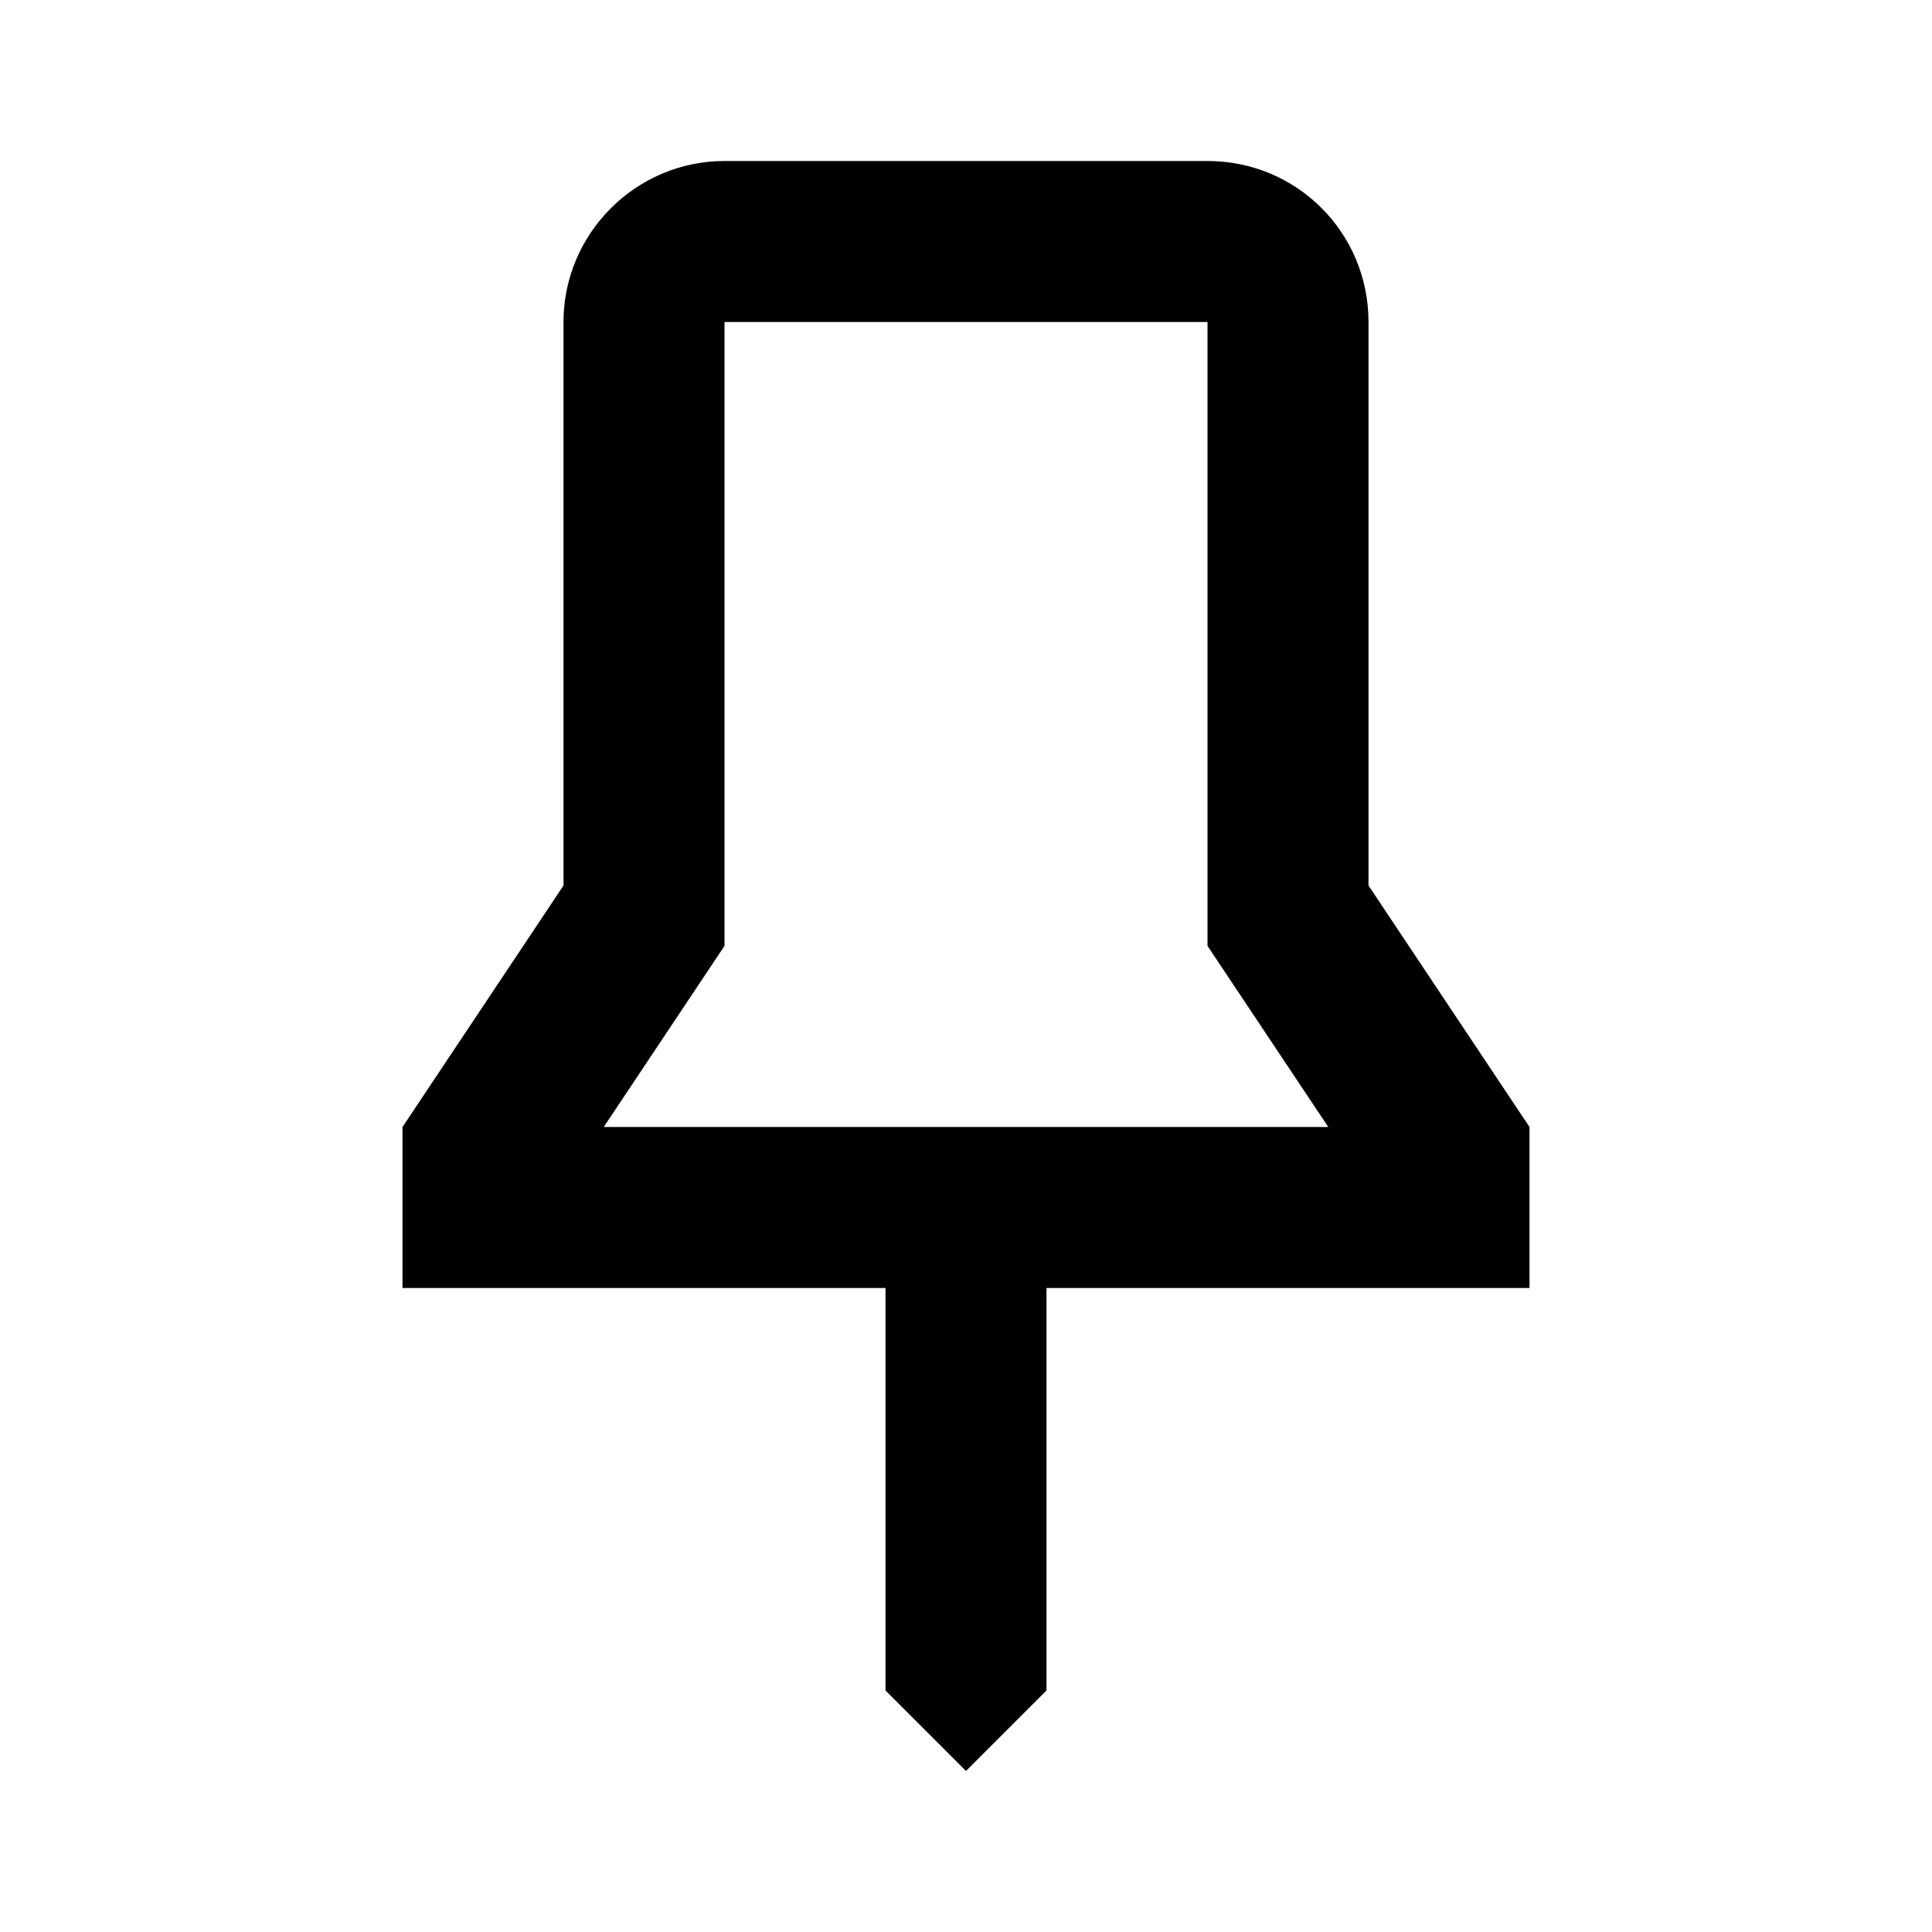
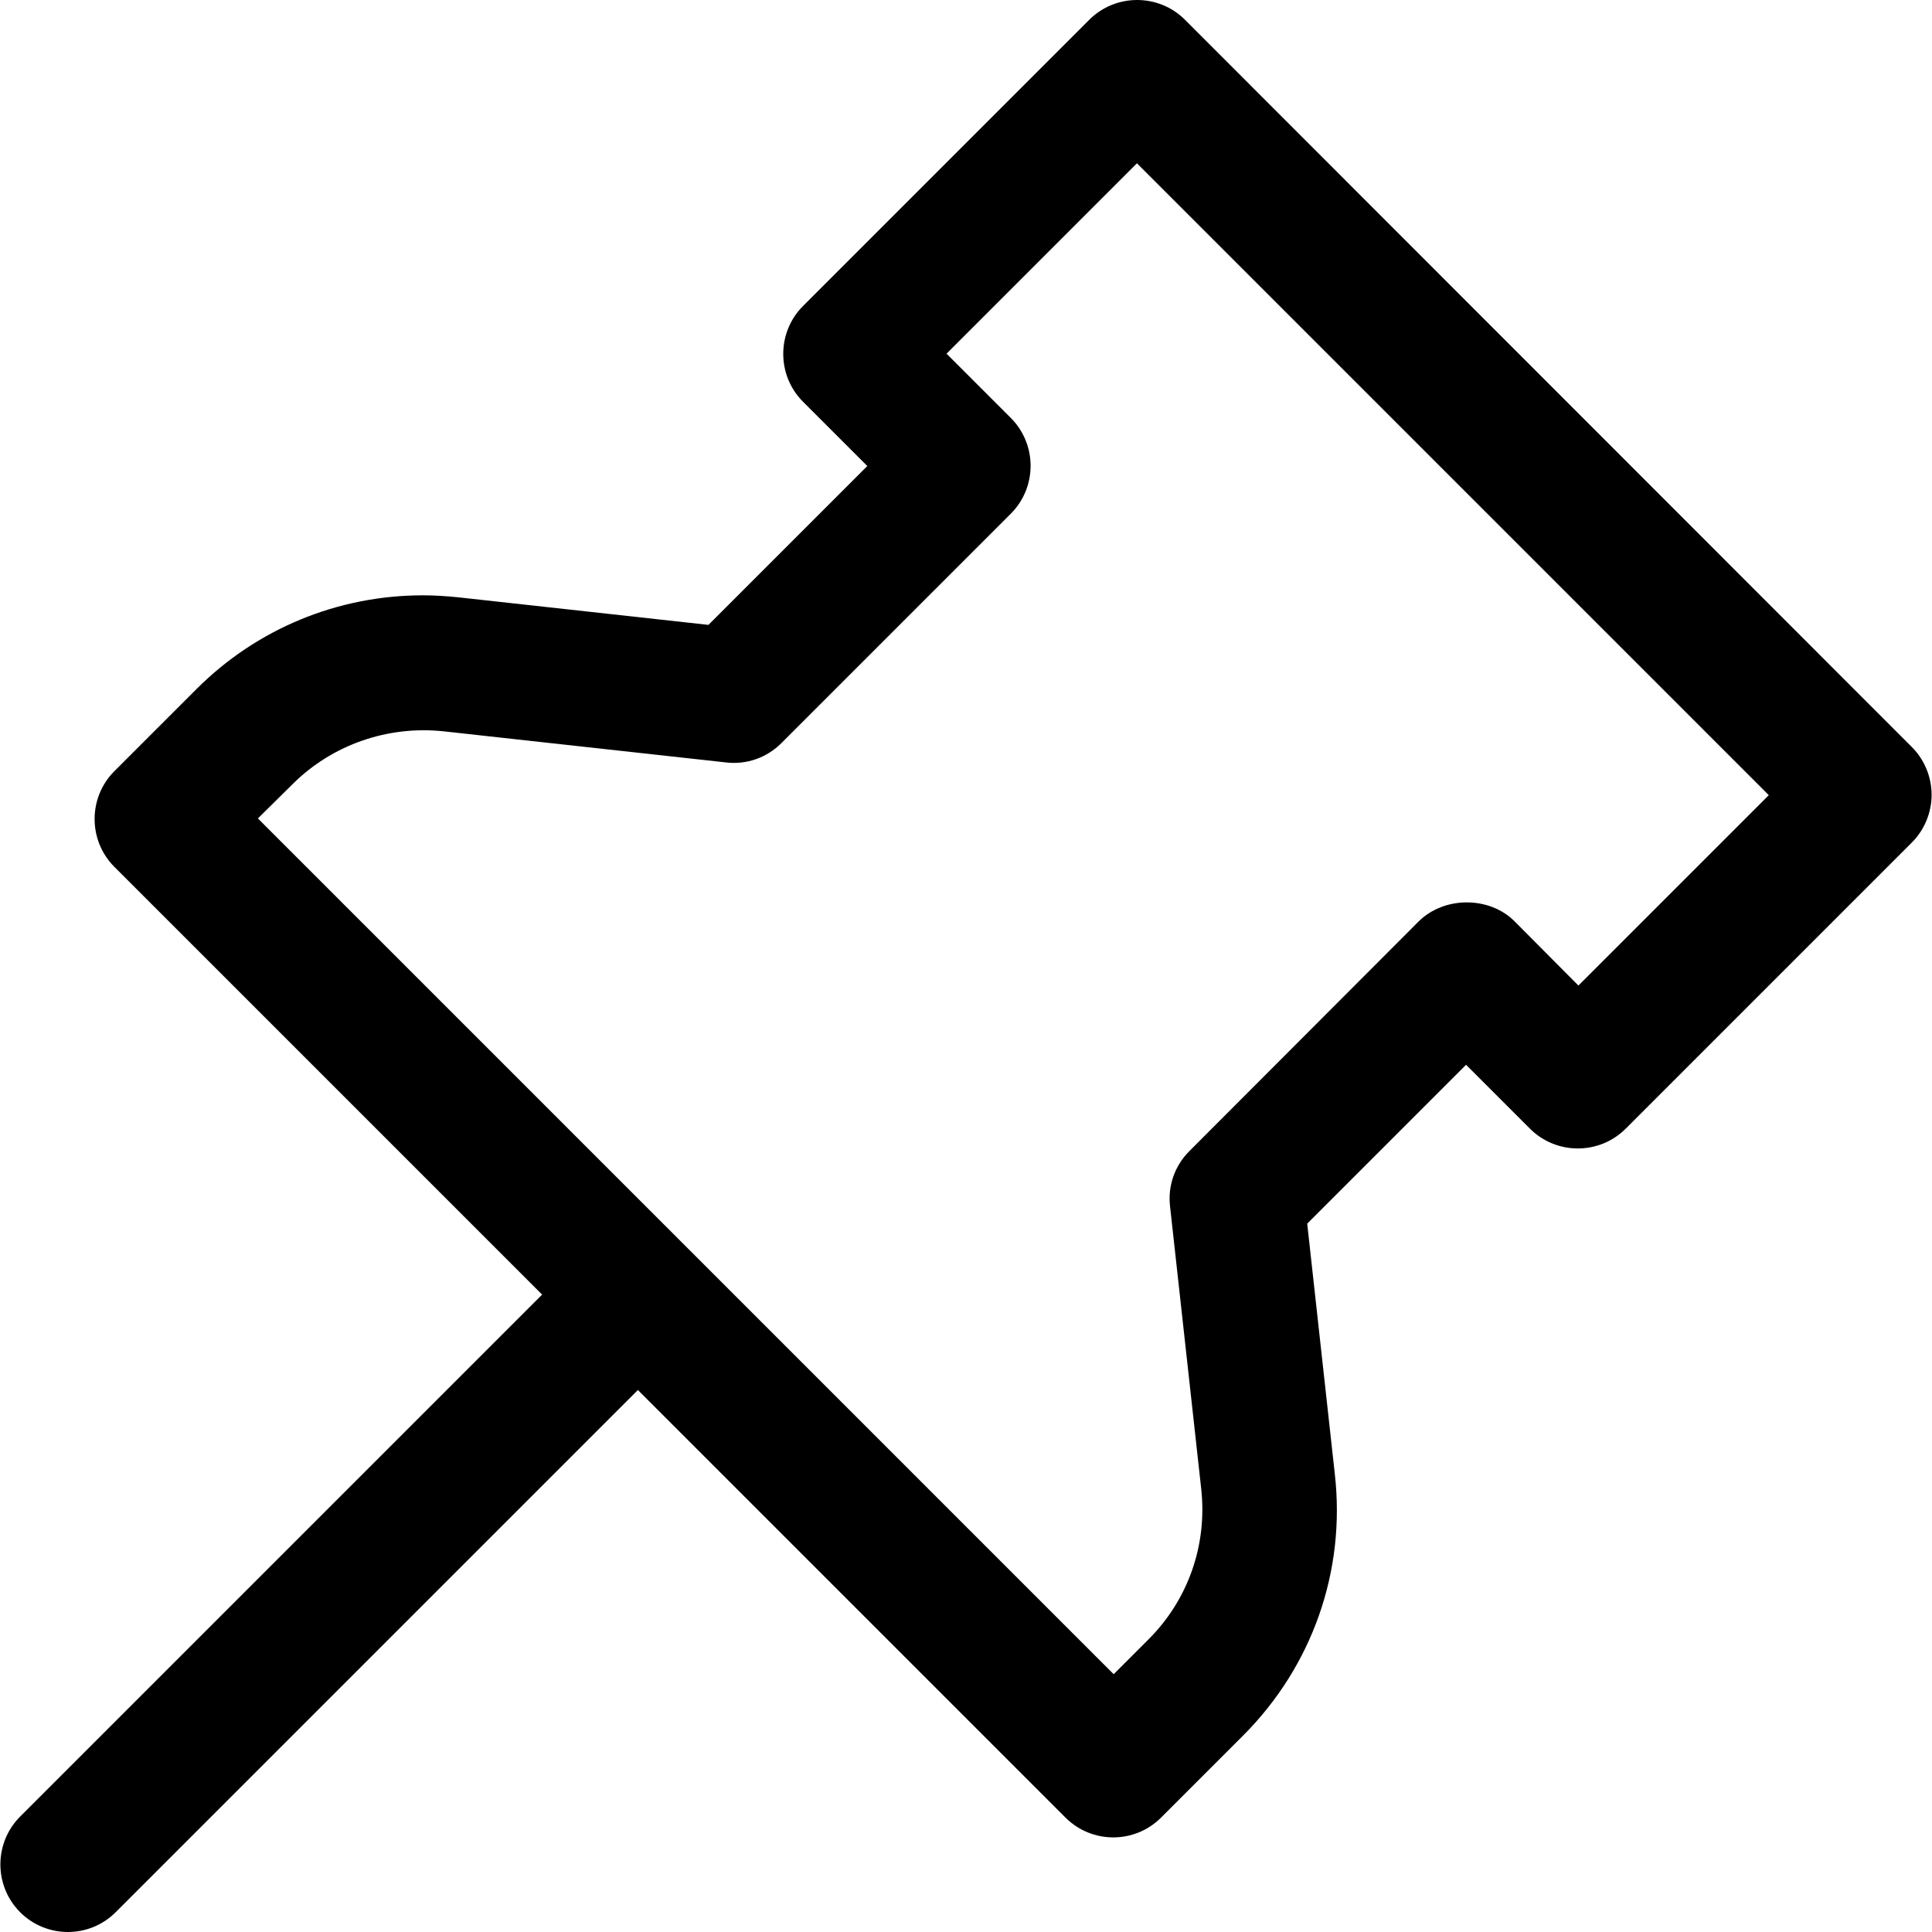
- <svg xmlns="http://www.w3.org/2000/svg" width="24" height="24" viewBox="0 0 24 24">
-   <path fill="none" d="M0 0h24v24H0z" />
-   <path fill="#000" d="M17 4v7l2 3v2h-6v5l-1 1-1-1v-5H5v-2l2-3V4c0-1.1.9-2 2-2h6c1.11 0 2 .89 2 2zM9 4v7.75L7.5 14h9L15 11.75V4H9z" />
+ <svg xmlns="http://www.w3.org/2000/svg" version="1.1" id="Capa_1" x="0px" y="0px" viewBox="0 0 490.125 490.125" style="enable-background:new 0 0 490.125 490.125;" xml:space="preserve">
+   <g>
+     <g>
+       <g>
+         <path d="M300.625,5.025c-6.7-6.7-17.6-6.7-24.3,0l-72.6,72.6c-6.7,6.7-6.7,17.6,0,24.3l16.3,16.3l-40.3,40.3l-63.5-7     c-3-0.3-6-0.5-8.9-0.5c-21.7,0-42.2,8.5-57.5,23.8l-20.8,20.8c-6.7,6.7-6.7,17.6,0,24.3l108.5,108.5l-132.4,132.4     c-6.7,6.7-6.7,17.6,0,24.3c3.3,3.3,7.7,5,12.1,5s8.8-1.7,12.1-5l132.5-132.5l108.5,108.5c3.3,3.3,7.7,5,12.1,5s8.8-1.7,12.1-5     l20.8-20.8c17.6-17.6,26.1-41.8,23.3-66.4l-7-63.5l40.3-40.3l16.2,16.2c6.7,6.7,17.6,6.7,24.3,0l72.6-72.6c3.2-3.2,5-7.6,5-12.1     s-1.8-8.9-5-12.1L300.625,5.025z M400.425,250.025l-16.2-16.3c-6.4-6.4-17.8-6.4-24.3,0l-58.2,58.3c-3.7,3.7-5.5,8.8-4.9,14     l7.9,71.6c1.6,14.3-3.3,28.3-13.5,38.4l-8.7,8.7l-217.1-217.1l8.7-8.6c10.1-10.1,24.2-15,38.4-13.5l71.7,7.9     c5.2,0.6,10.3-1.2,14-4.9l58.2-58.2c6.7-6.7,6.7-17.6,0-24.3l-16.3-16.3l48.3-48.3l160.3,160.3L400.425,250.025z" />
+       </g>
+     </g>
+     <g>
+ 	</g>
+     <g>
+ 	</g>
+     <g>
+ 	</g>
+     <g>
+ 	</g>
+     <g>
+ 	</g>
+     <g>
+ 	</g>
+     <g>
+ 	</g>
+     <g>
+ 	</g>
+     <g>
+ 	</g>
+     <g>
+ 	</g>
+     <g>
+ 	</g>
+     <g>
+ 	</g>
+     <g>
+ 	</g>
+     <g>
+ 	</g>
+     <g>
+ 	</g>
+   </g>
+   <g>
+ </g>
+   <g>
+ </g>
+   <g>
+ </g>
+   <g>
+ </g>
+   <g>
+ </g>
+   <g>
+ </g>
+   <g>
+ </g>
+   <g>
+ </g>
+   <g>
+ </g>
+   <g>
+ </g>
+   <g>
+ </g>
+   <g>
+ </g>
+   <g>
+ </g>
+   <g>
+ </g>
+   <g>
+ </g>
</svg>
